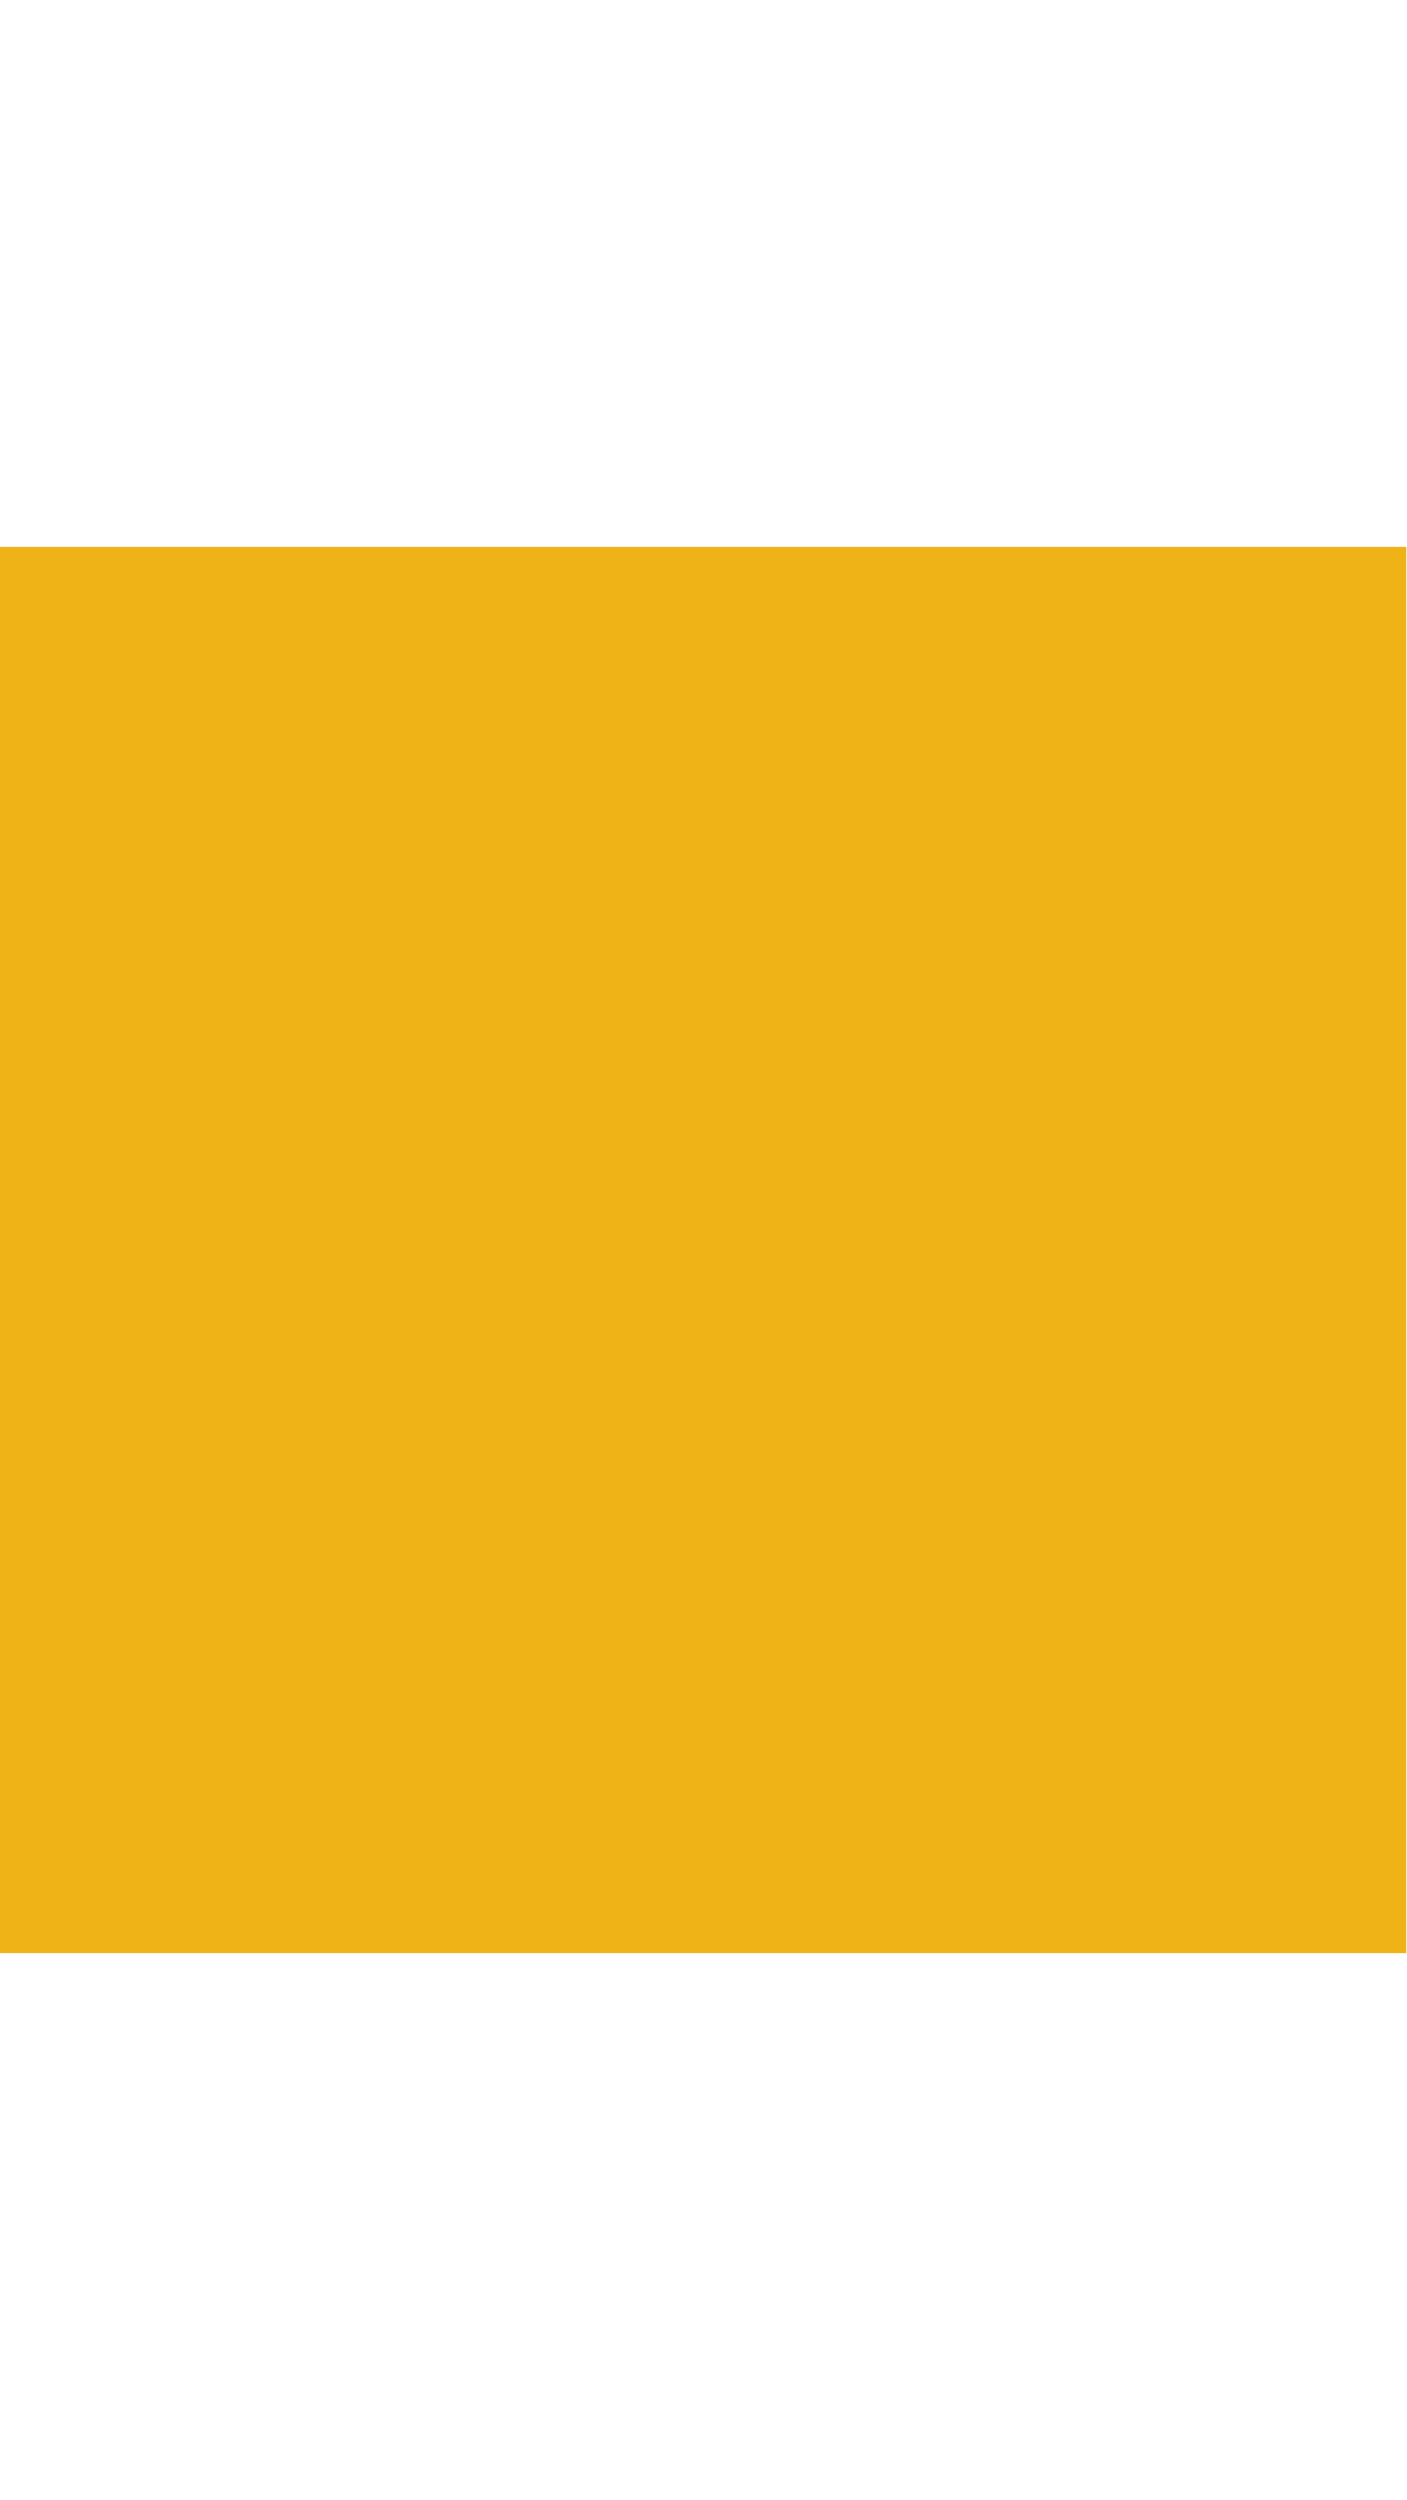
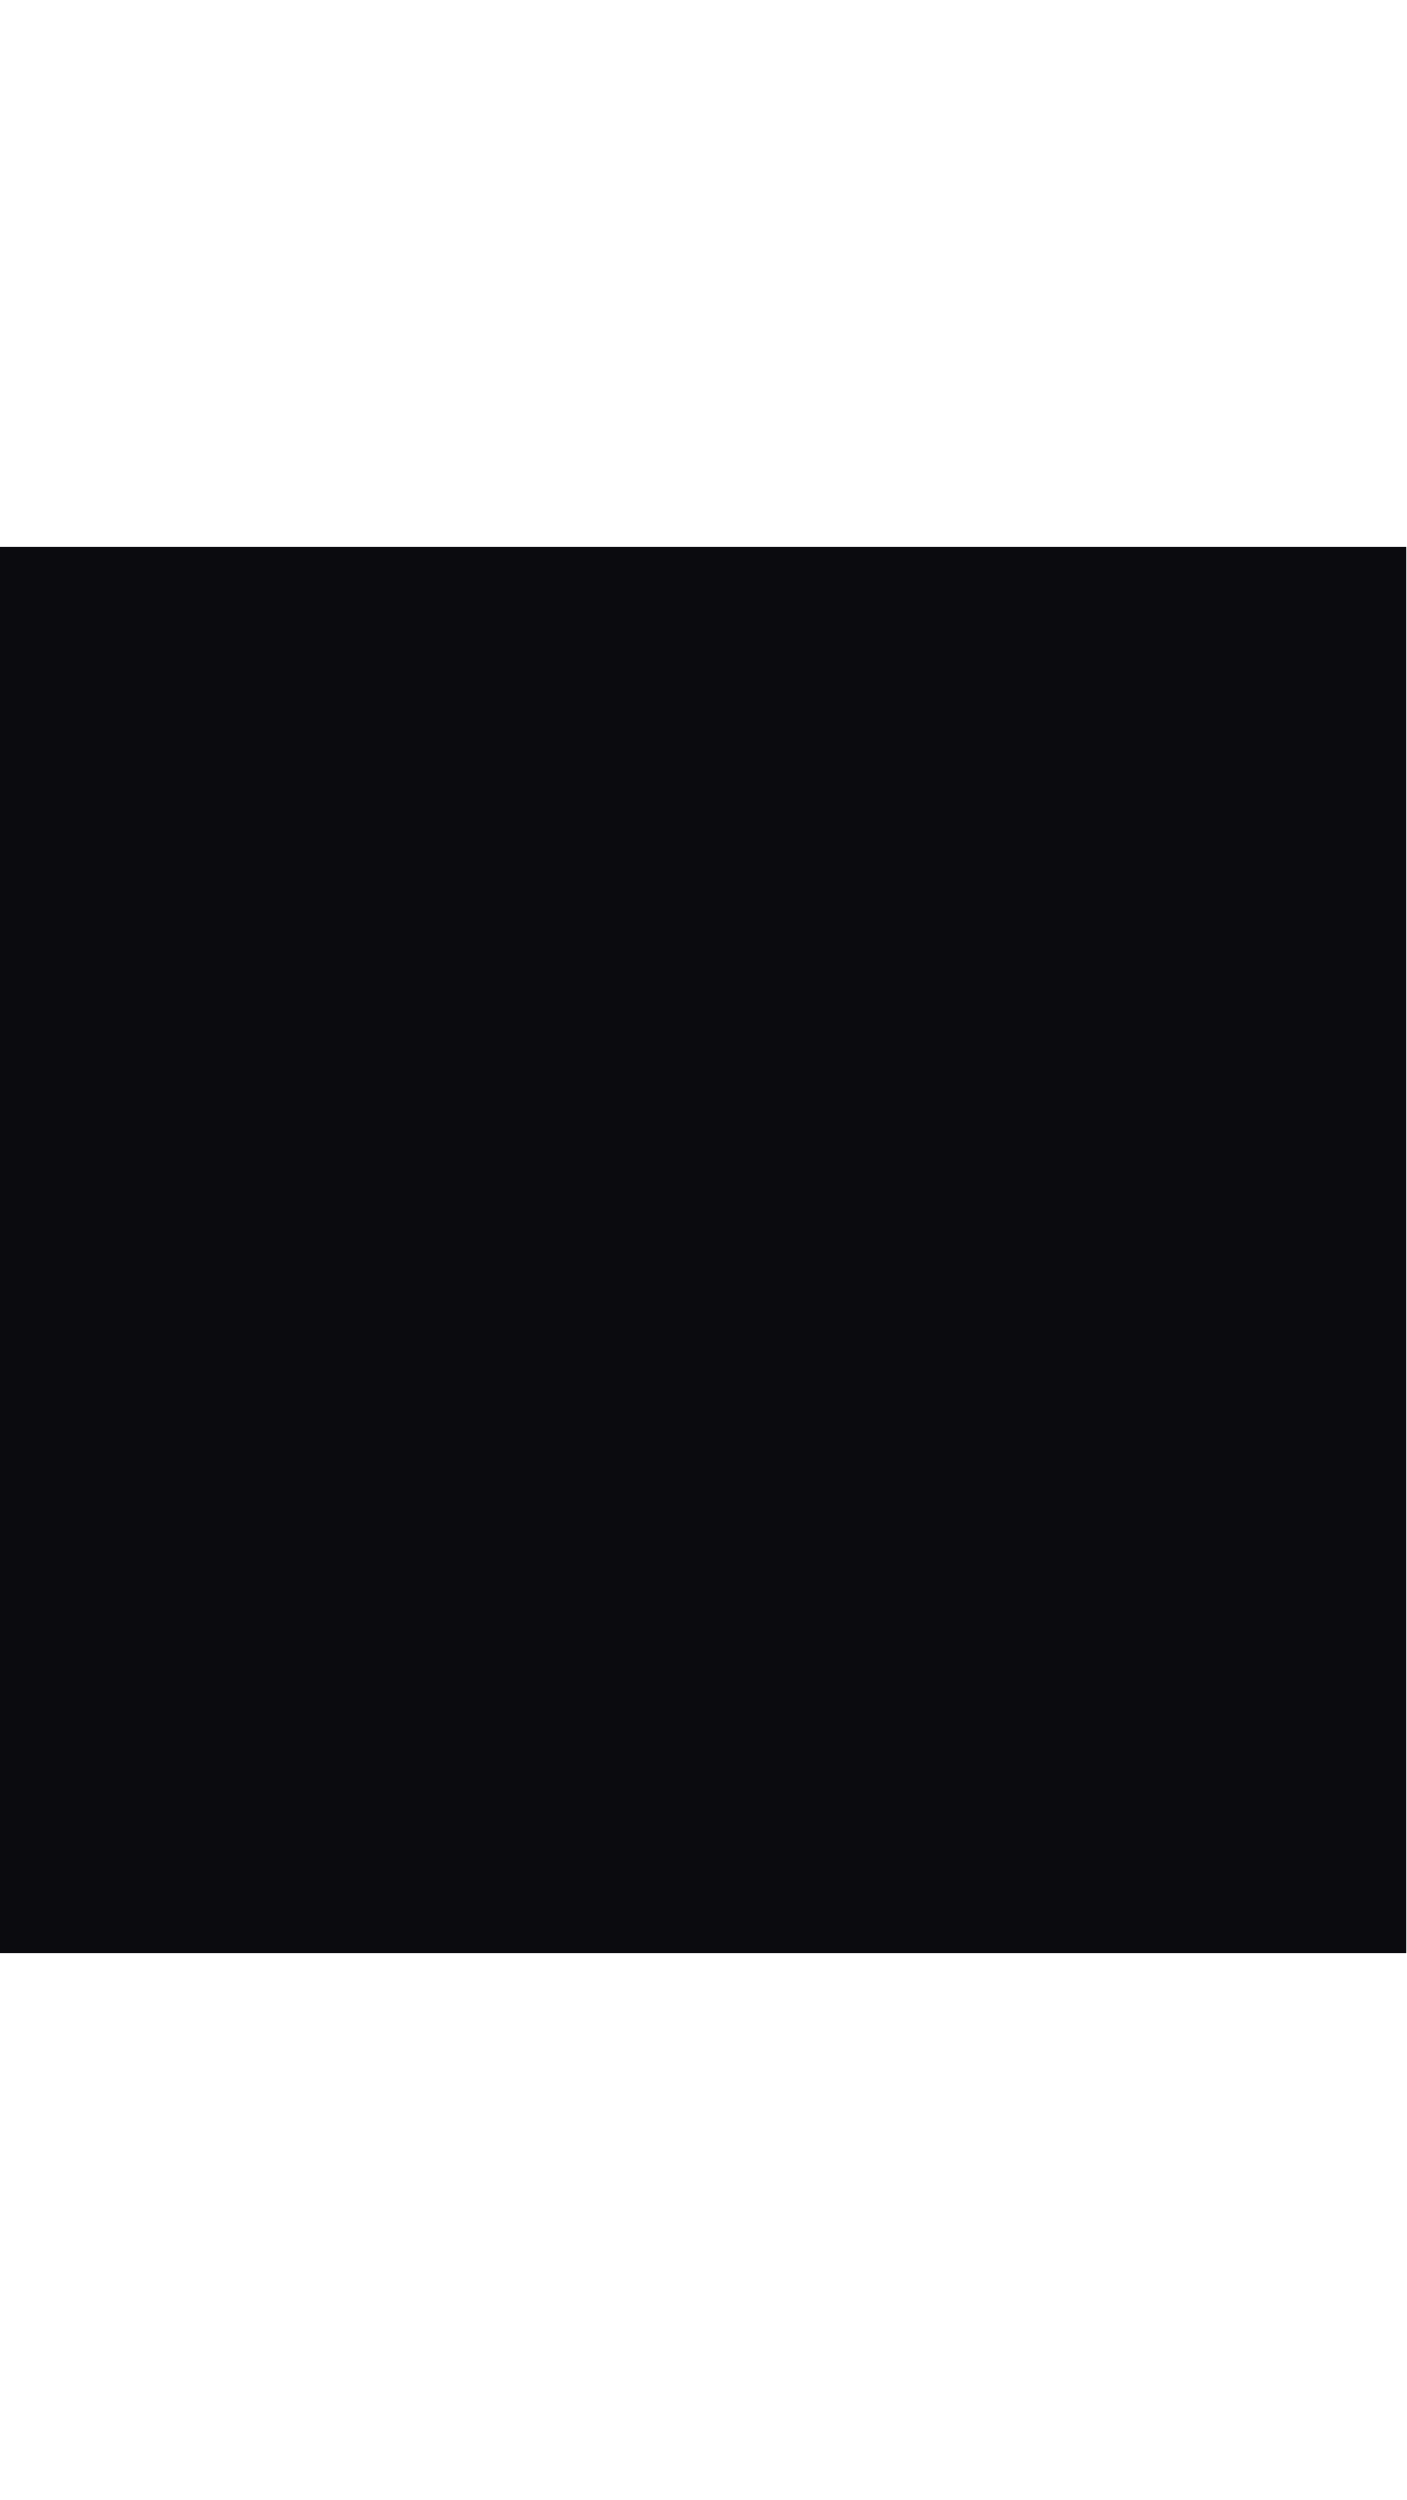
<svg xmlns="http://www.w3.org/2000/svg" width="1080" zoomAndPan="magnify" viewBox="0 0 600 600" height="1920" preserveAspectRatio="xMidYMid meet" version="1.0">
  <defs>
    <clipPath id="a5d8f01103">
      <path d="M 0.5 151.656 L 599.5 151.656 L 599.5 599 L 0.5 599 Z M 0.5 151.656 " clip-rule="nonzero" />
    </clipPath>
    <clipPath id="b76de0c502">
      <path d="M 32.695 151.656 L 776.953 151.656 C 794.738 151.656 809.152 166.07 809.152 183.852 L 809.152 1253.754 C 809.152 1271.535 794.738 1285.949 776.953 1285.949 L 32.695 1285.949 C 14.914 1285.949 0.5 1271.535 0.5 1253.754 L 0.5 183.852 C 0.5 166.07 14.914 151.656 32.695 151.656 Z M 32.695 151.656 " clip-rule="nonzero" />
    </clipPath>
    <clipPath id="56c047363c">
      <path d="M 0.5 0.656 L 599.5 0.656 L 599.5 448 L 0.5 448 Z M 0.5 0.656 " clip-rule="nonzero" />
    </clipPath>
    <clipPath id="c923a65008">
      <path d="M 32.695 0.656 L 776.953 0.656 C 794.738 0.656 809.152 15.07 809.152 32.852 L 809.152 1102.754 C 809.152 1120.535 794.738 1134.949 776.953 1134.949 L 32.695 1134.949 C 14.914 1134.949 0.5 1120.535 0.5 1102.754 L 0.5 32.852 C 0.5 15.07 14.914 0.656 32.695 0.656 Z M 32.695 0.656 " clip-rule="nonzero" />
    </clipPath>
    <clipPath id="e0922b1cbd">
      <rect x="0" width="600" y="0" height="448" />
    </clipPath>
  </defs>
-   <rect x="0" y="0" width="600" height="600" fill="#efb318" />
+   <rect x="0" y="0" width="600" height="600" fill="#0B0B0F" />
  <g clip-path="url(#a5d8f01103)">
    <g clip-path="url(#b76de0c502)">
      <g transform="matrix(1, 0, 0, 1, 0.000000000000000056, 151)">
        <g clip-path="url(#e0922b1cbd)">
          <g clip-path="url(#56c047363c)">
            <g clip-path="url(#c923a65008)">
-               <path fill="#efb318" d="M 0.5 0.656 L 809.152 0.656 L 809.152 1134.664 L 0.5 1134.664 Z M 0.5 0.656 " fill-opacity="1" fill-rule="nonzero" />
+               <path fill="#0B0B0F" d="M 0.5 0.656 L 809.152 0.656 L 809.152 1134.664 L 0.5 1134.664 Z M 0.5 0.656 " fill-opacity="1" fill-rule="nonzero" />
            </g>
          </g>
        </g>
      </g>
    </g>
  </g>
</svg>
